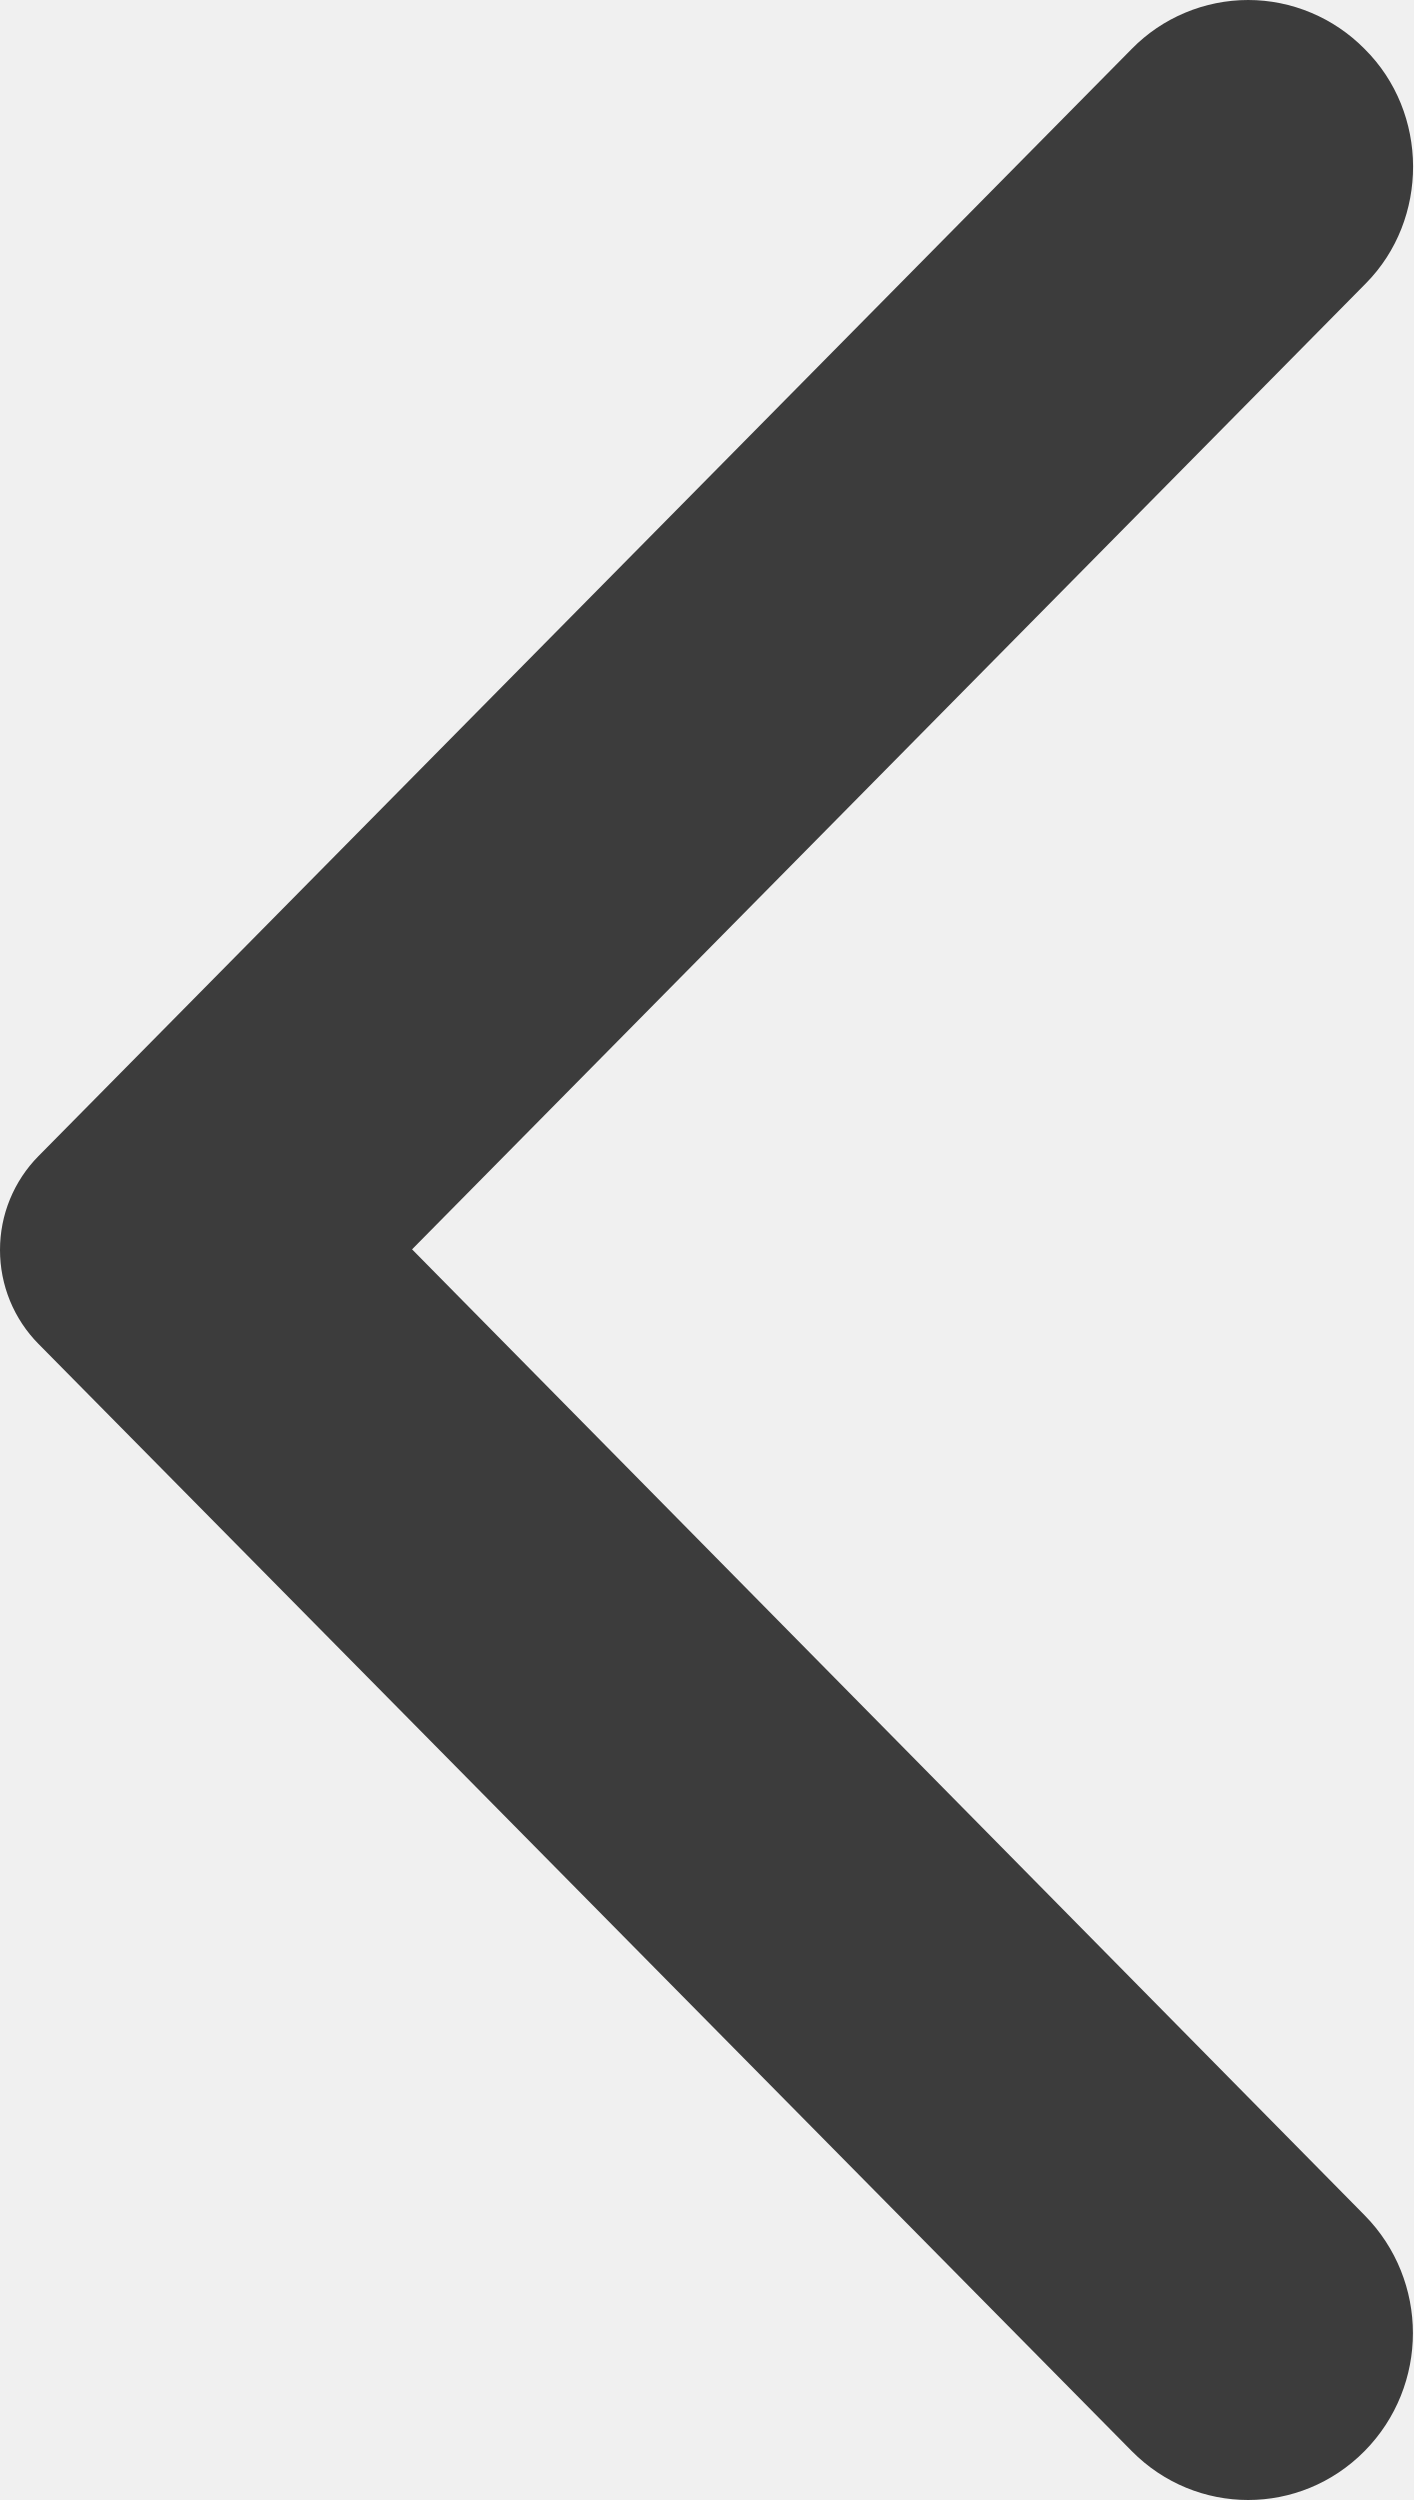
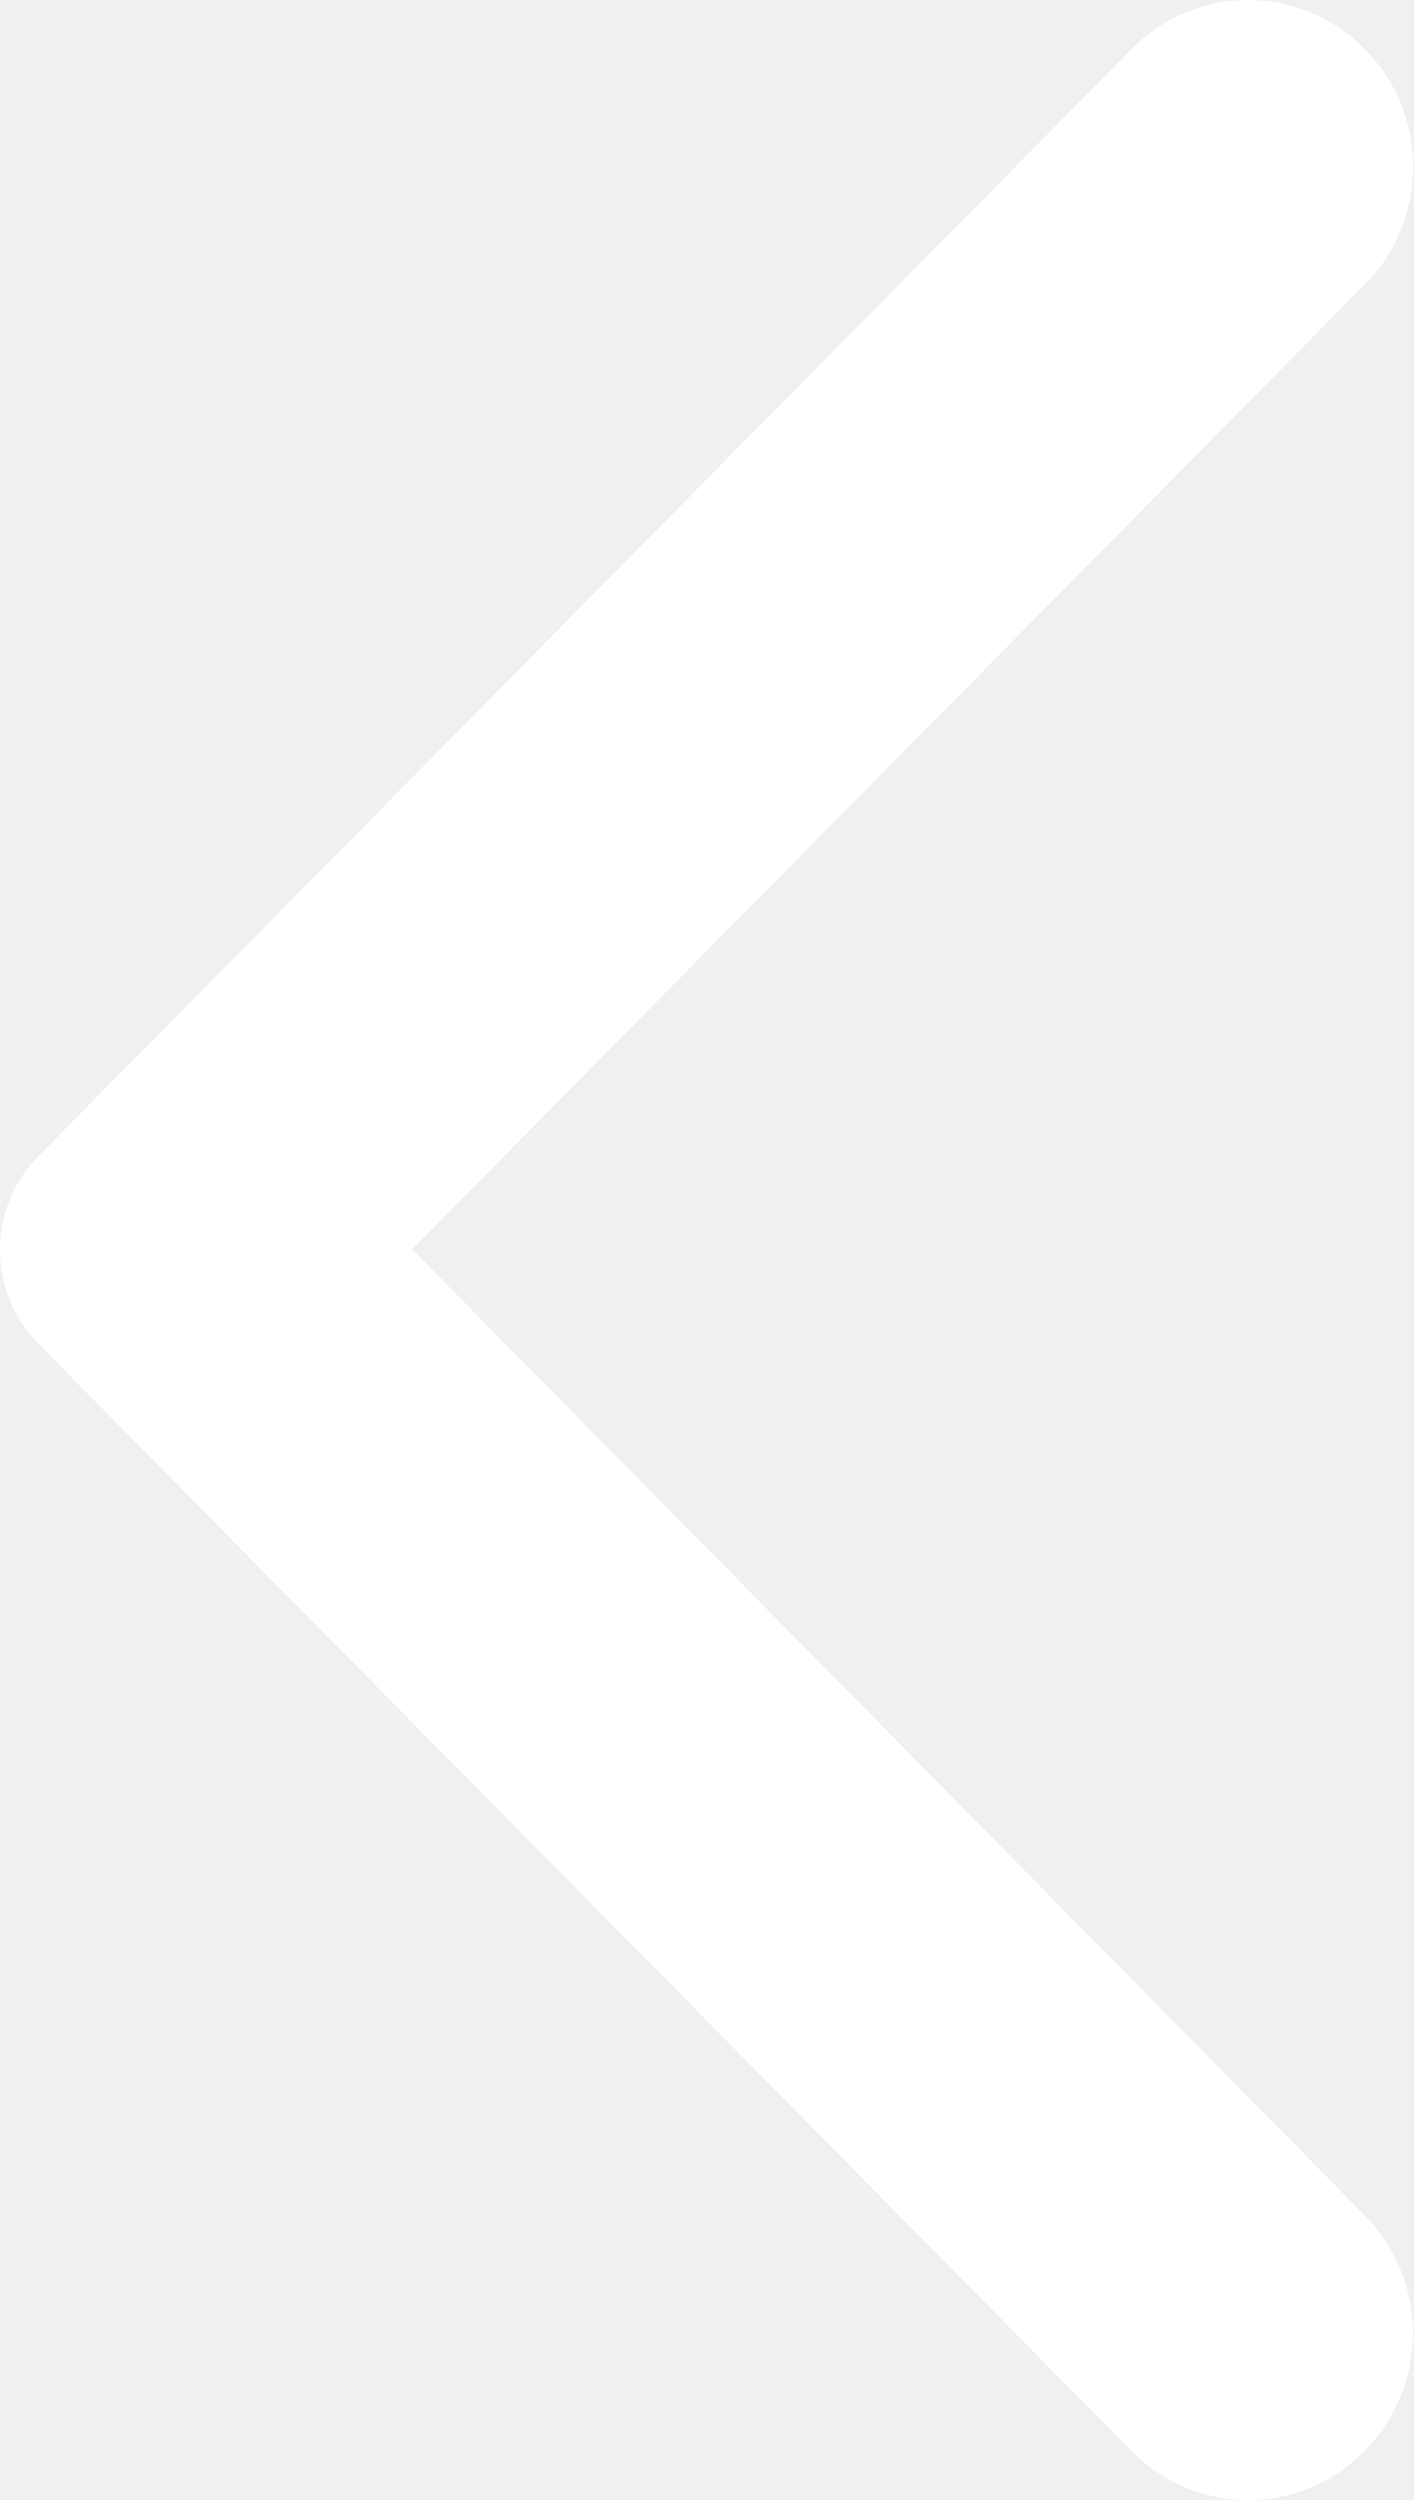
<svg xmlns="http://www.w3.org/2000/svg" width="13" height="23" viewBox="0 0 13 23" fill="none">
-   <path d="M12.554 0.45C12.413 0.307 12.246 0.194 12.062 0.117C11.879 0.04 11.682 0 11.483 0C11.284 0 11.086 0.04 10.903 0.117C10.719 0.194 10.552 0.307 10.412 0.45L0.354 10.636C0.242 10.749 0.153 10.884 0.092 11.032C0.031 11.18 0 11.339 0 11.5C0 11.66 0.031 11.819 0.092 11.968C0.153 12.116 0.242 12.251 0.354 12.364L10.412 22.55C11.005 23.15 11.961 23.15 12.554 22.55C13.147 21.949 13.147 20.981 12.554 20.38L3.791 11.494L12.566 2.607C13.147 2.019 13.147 1.038 12.554 0.45Z" fill="black" fill-opacity="0.75" />
+   <path d="M12.554 0.45C12.413 0.307 12.246 0.194 12.062 0.117C11.879 0.04 11.682 0 11.483 0C11.284 0 11.086 0.04 10.903 0.117C10.719 0.194 10.552 0.307 10.412 0.45L0.354 10.636C0.242 10.749 0.153 10.884 0.092 11.032C0.031 11.18 0 11.339 0 11.5C0 11.66 0.031 11.819 0.092 11.968C0.153 12.116 0.242 12.251 0.354 12.364L10.412 22.55C11.005 23.15 11.961 23.15 12.554 22.55C13.147 21.949 13.147 20.981 12.554 20.38L3.791 11.494L12.566 2.607C13.147 2.019 13.147 1.038 12.554 0.45Z" fill="white" />
</svg>
